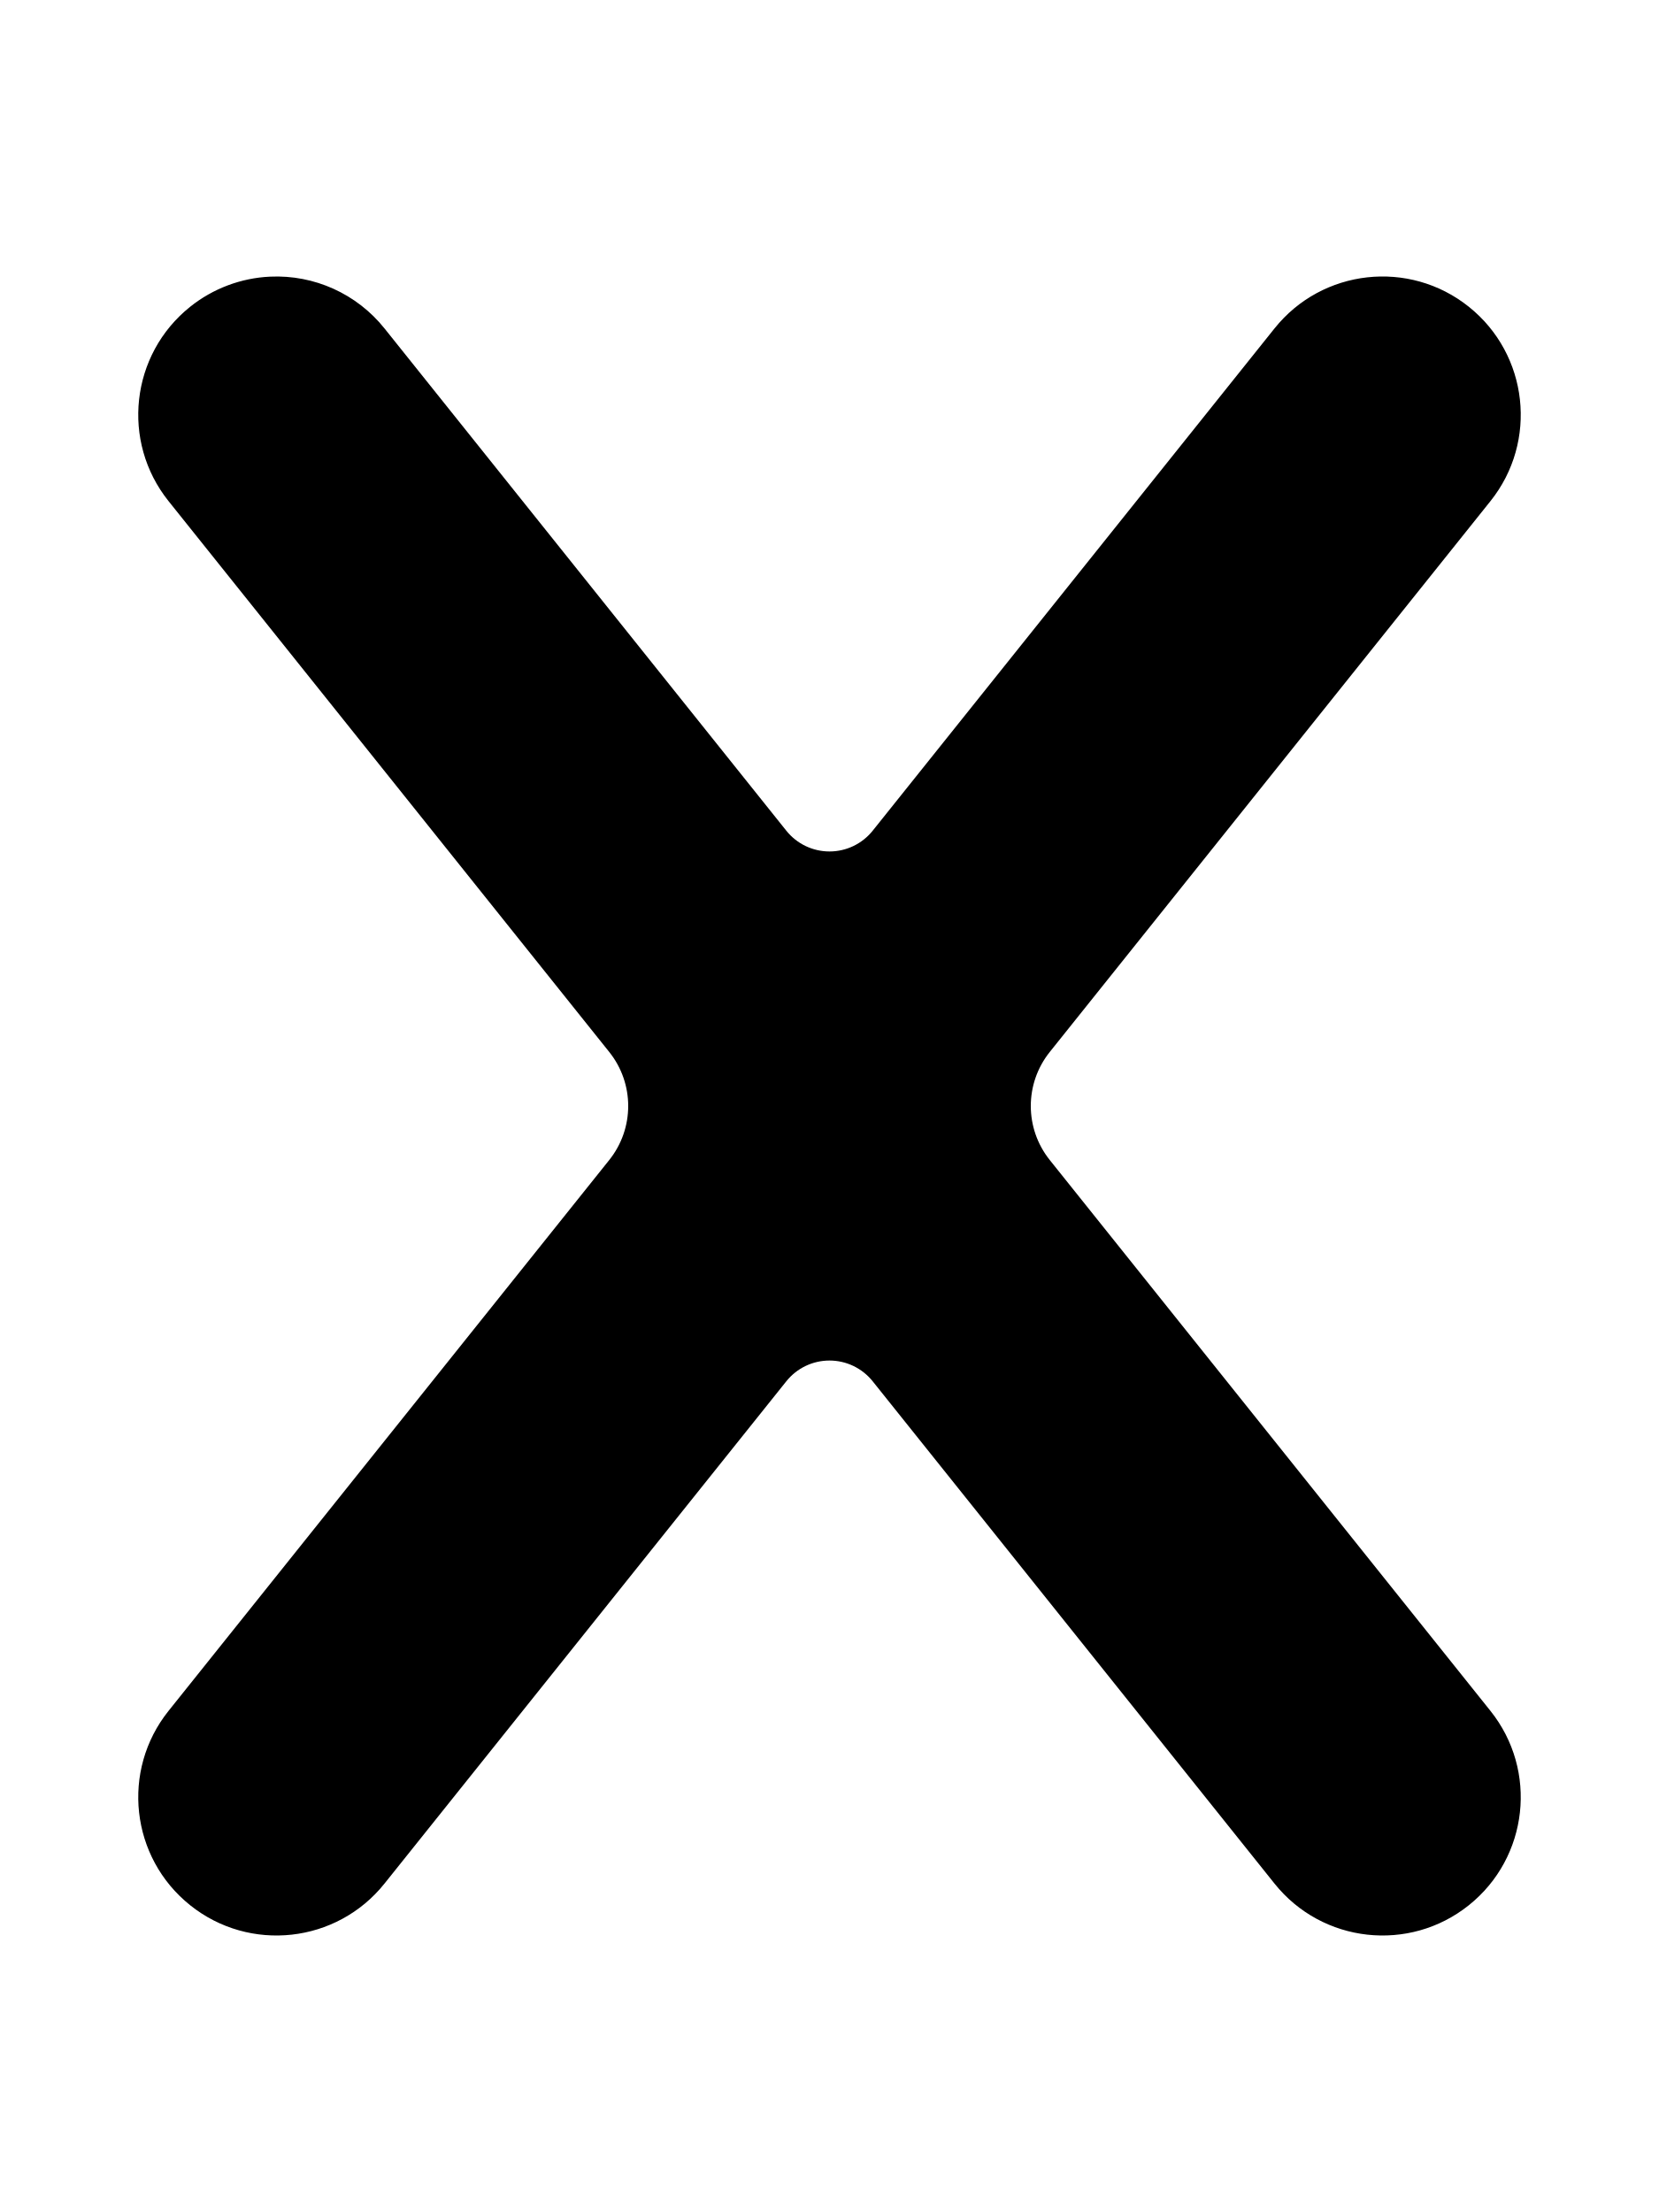
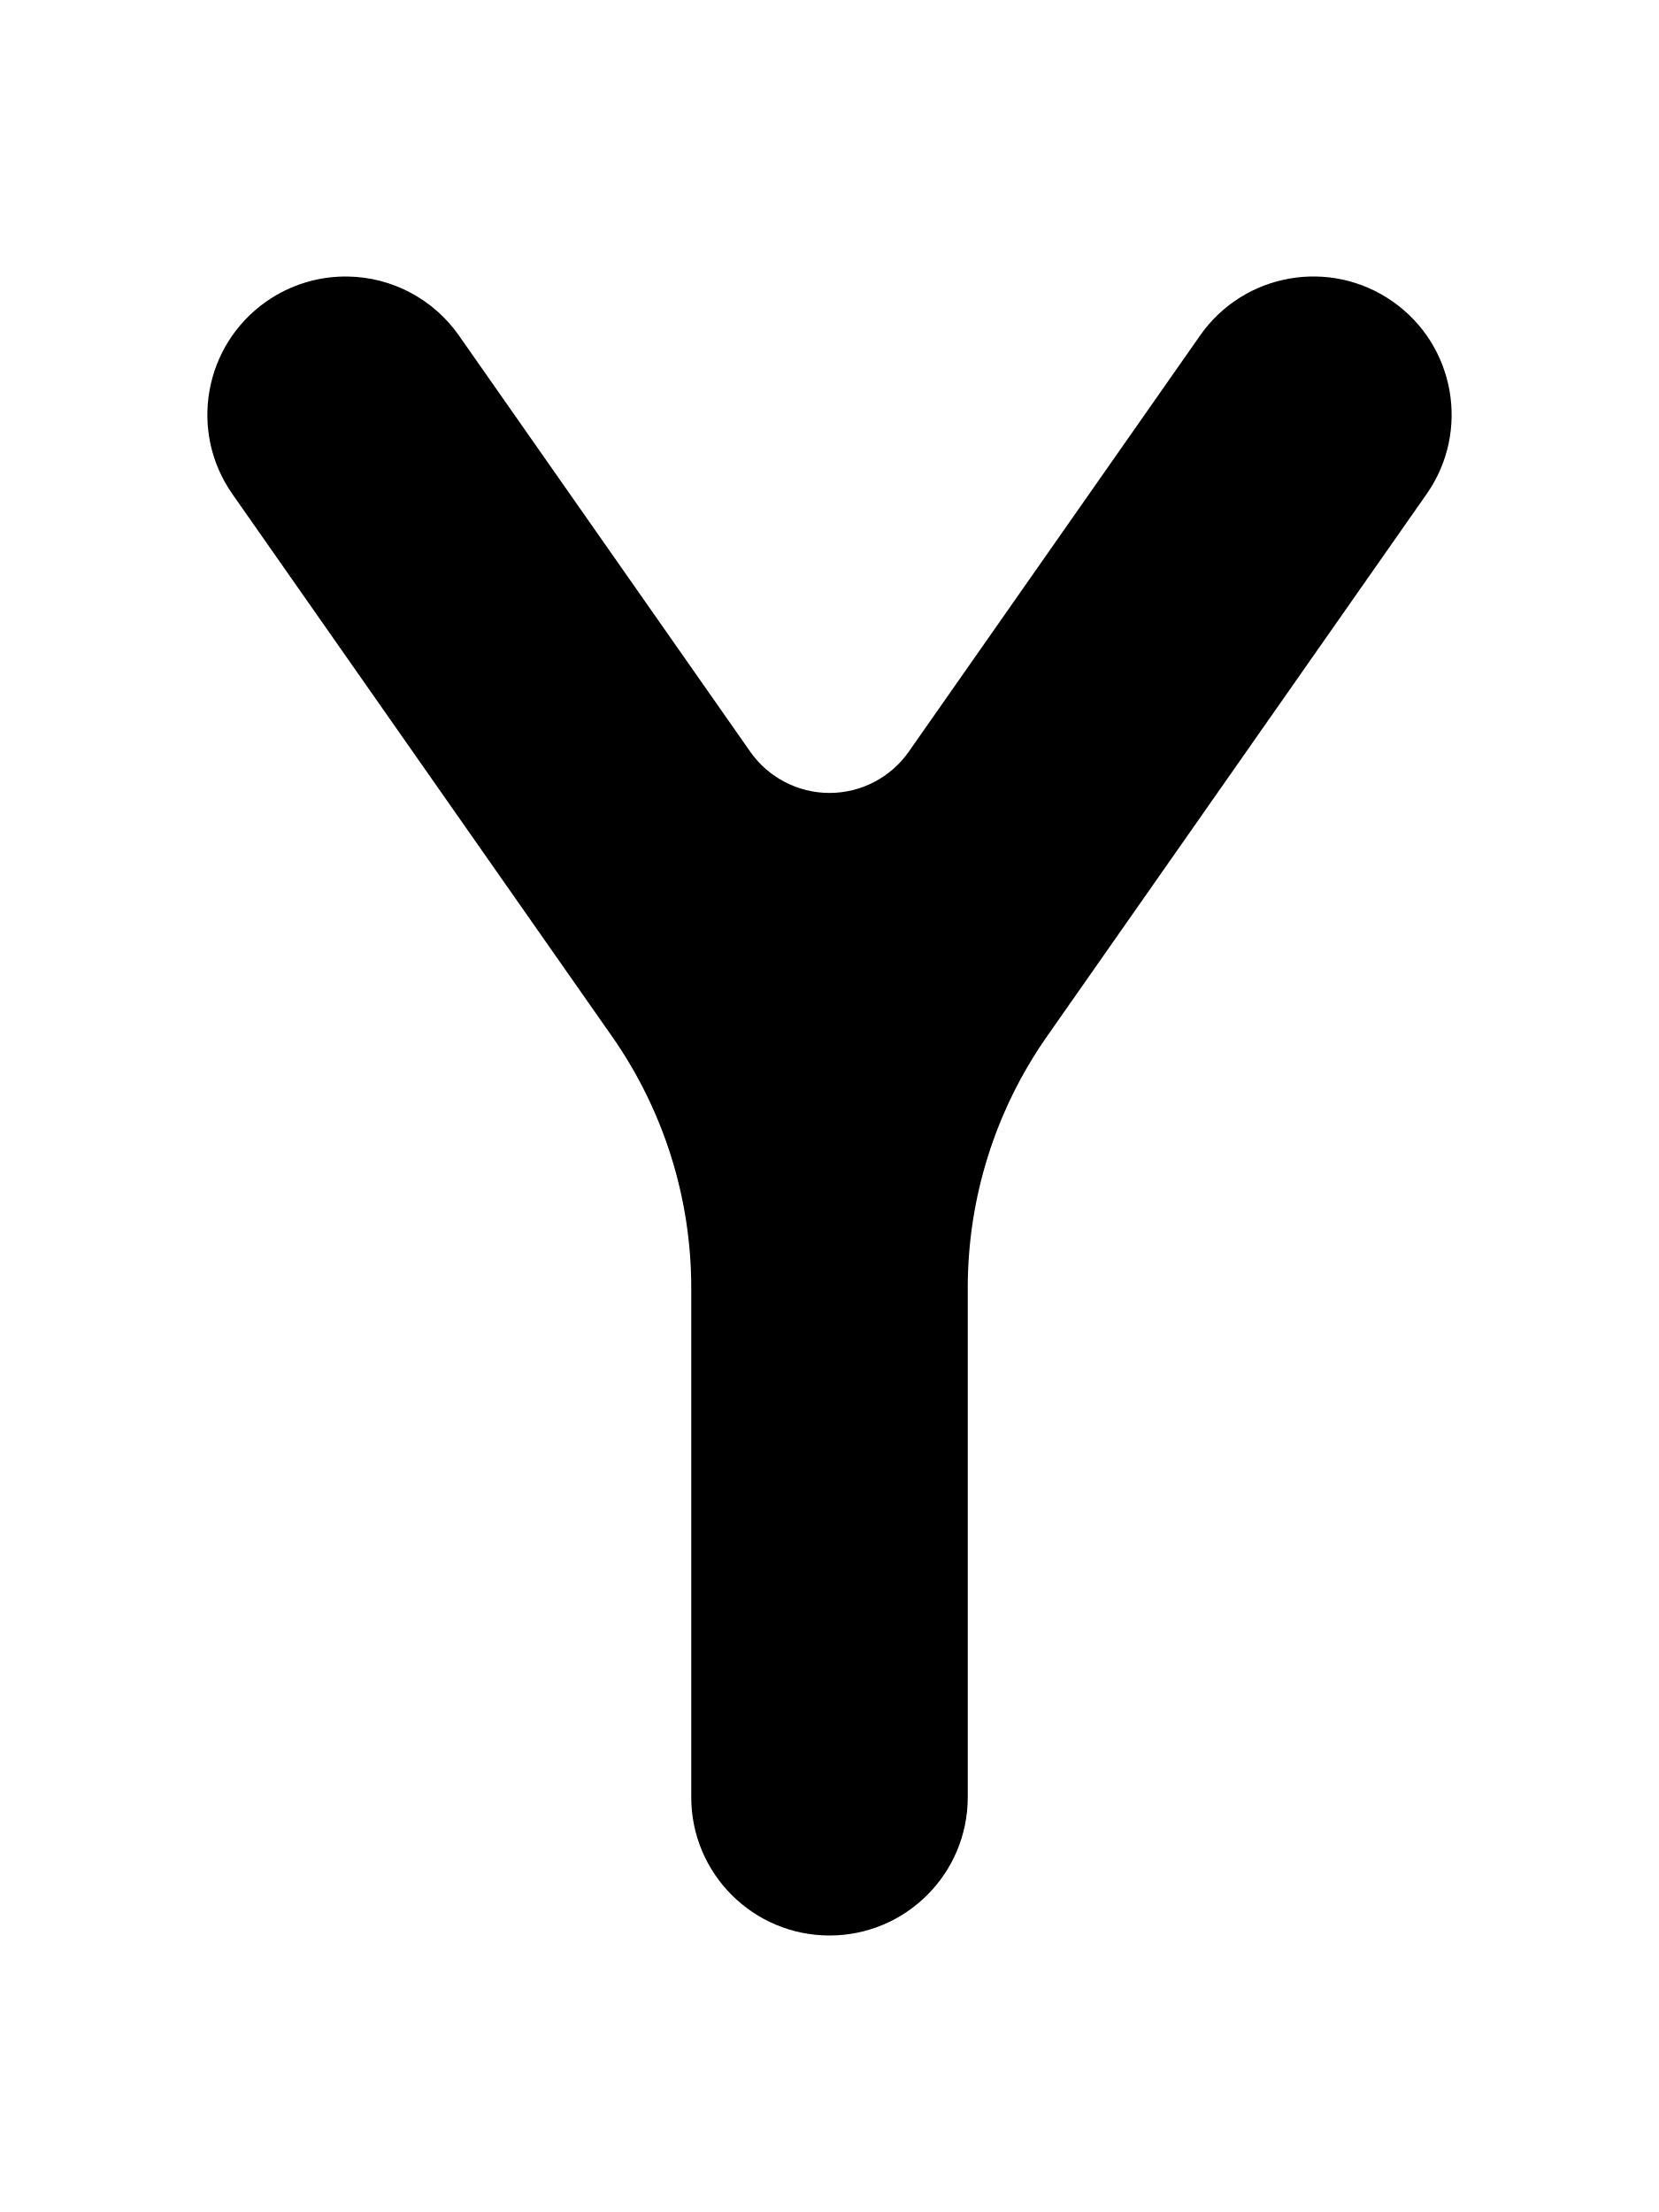
<svg xmlns="http://www.w3.org/2000/svg" width="768" height="1024" viewBox="0 0 768 1024" version="1.1" id="svg1">
  <defs id="defs1">
    </defs>
  <g id="layer1">
-     <path style="baseline-shift:baseline;display:inline;overflow:visible;opacity:1;vector-effect:none;stroke-linecap:round;stroke-linejoin:round;enable-background:accumulate;stop-color:#000000;stop-opacity:1" d="m 125.029,128.068 c -13.501,0.627 -26.456,5.512 -37.01,13.955 -27.602,22.08 -32.077,62.356 -9.996,89.957 L 282.049,487.012 a 40,40 90 0 1 0,49.976 L 78.023,792.02 c -22.081,27.601 -17.606,67.877 9.996,89.957 27.601,22.081 67.877,17.606 89.957,-9.996 l 186.033,-232.542 a 25.6,25.6 180 0 1 39.98,0 l 186.033,232.542 c 22.08,27.602 62.356,32.077 89.957,9.996 27.602,-22.08 32.077,-62.356 9.996,-89.957 L 485.951,536.988 a 40,40 90 0 1 0,-49.976 L 689.977,231.98 c 22.081,-27.601 17.606,-67.877 -9.996,-89.957 -27.601,-22.081 -67.877,-17.606 -89.957,9.996 l -186.033,232.542 a 25.6,25.6 0 0 1 -39.98,0 L 177.977,152.02 C 165.178,136.021 145.495,127.117 125.029,128.068 Z" id="path2" />
+     <path style="baseline-shift:baseline;display:inline;overflow:visible;opacity:1;vector-effect:none;stroke-linecap:round;stroke-linejoin:round;enable-background:accumulate;stop-color:#000000;stop-opacity:1" d="m 161.125,128.01 c -13.513,-0.238 -26.754,3.808 -37.826,11.559 -28.957,20.269 -36,60.176 -15.73,89.133 L 283.298,479.745 A 203.032,203.032 72.504 0 1 320,596.176 V 832 c 0,35.346 28.654,64 64,64 35.346,0 64,-28.654 64,-64 V 596.176 A 203.032,203.032 107.496 0 1 484.702,479.745 L 660.432,228.701 c 20.27,-28.957 13.227,-68.863 -15.73,-89.133 -28.957,-20.27 -68.863,-13.227 -89.133,15.73 L 420.702,347.966 a 44.8,44.8 0 0 1 -73.403,0 L 212.432,155.299 C 200.683,138.515 181.609,128.37 161.125,128.01 Z" id="path49" />
  </g>
</svg>
